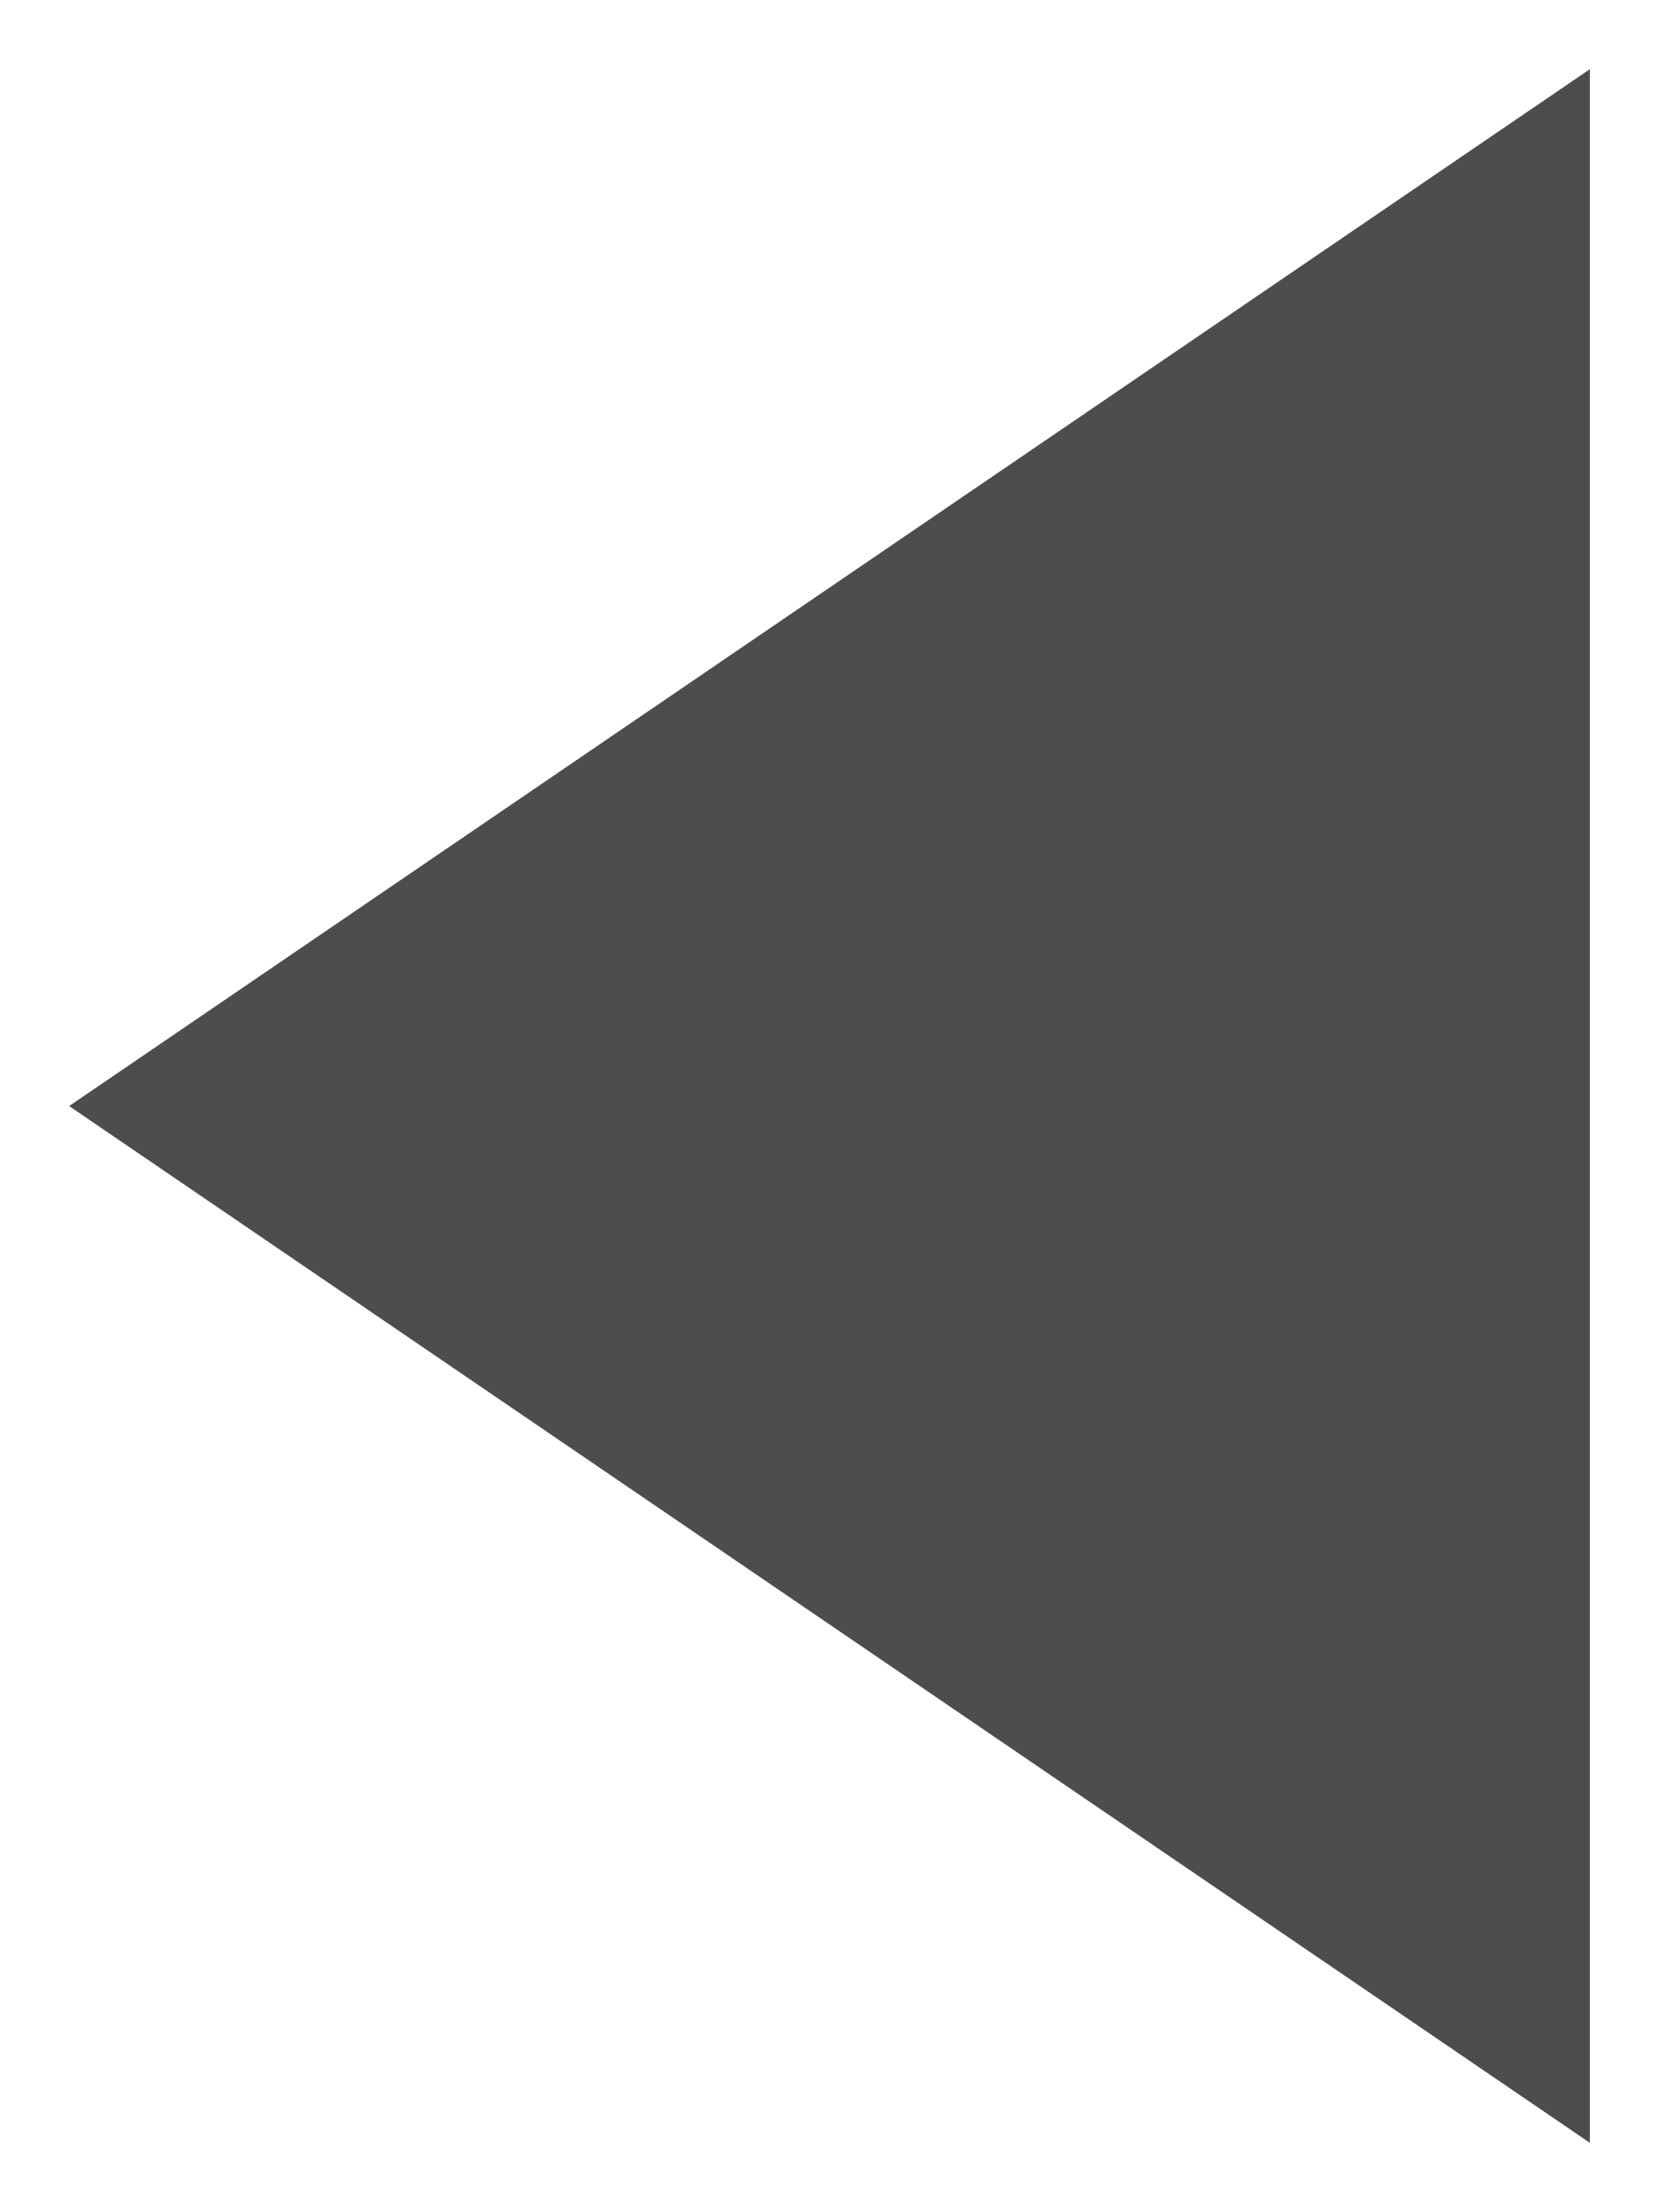
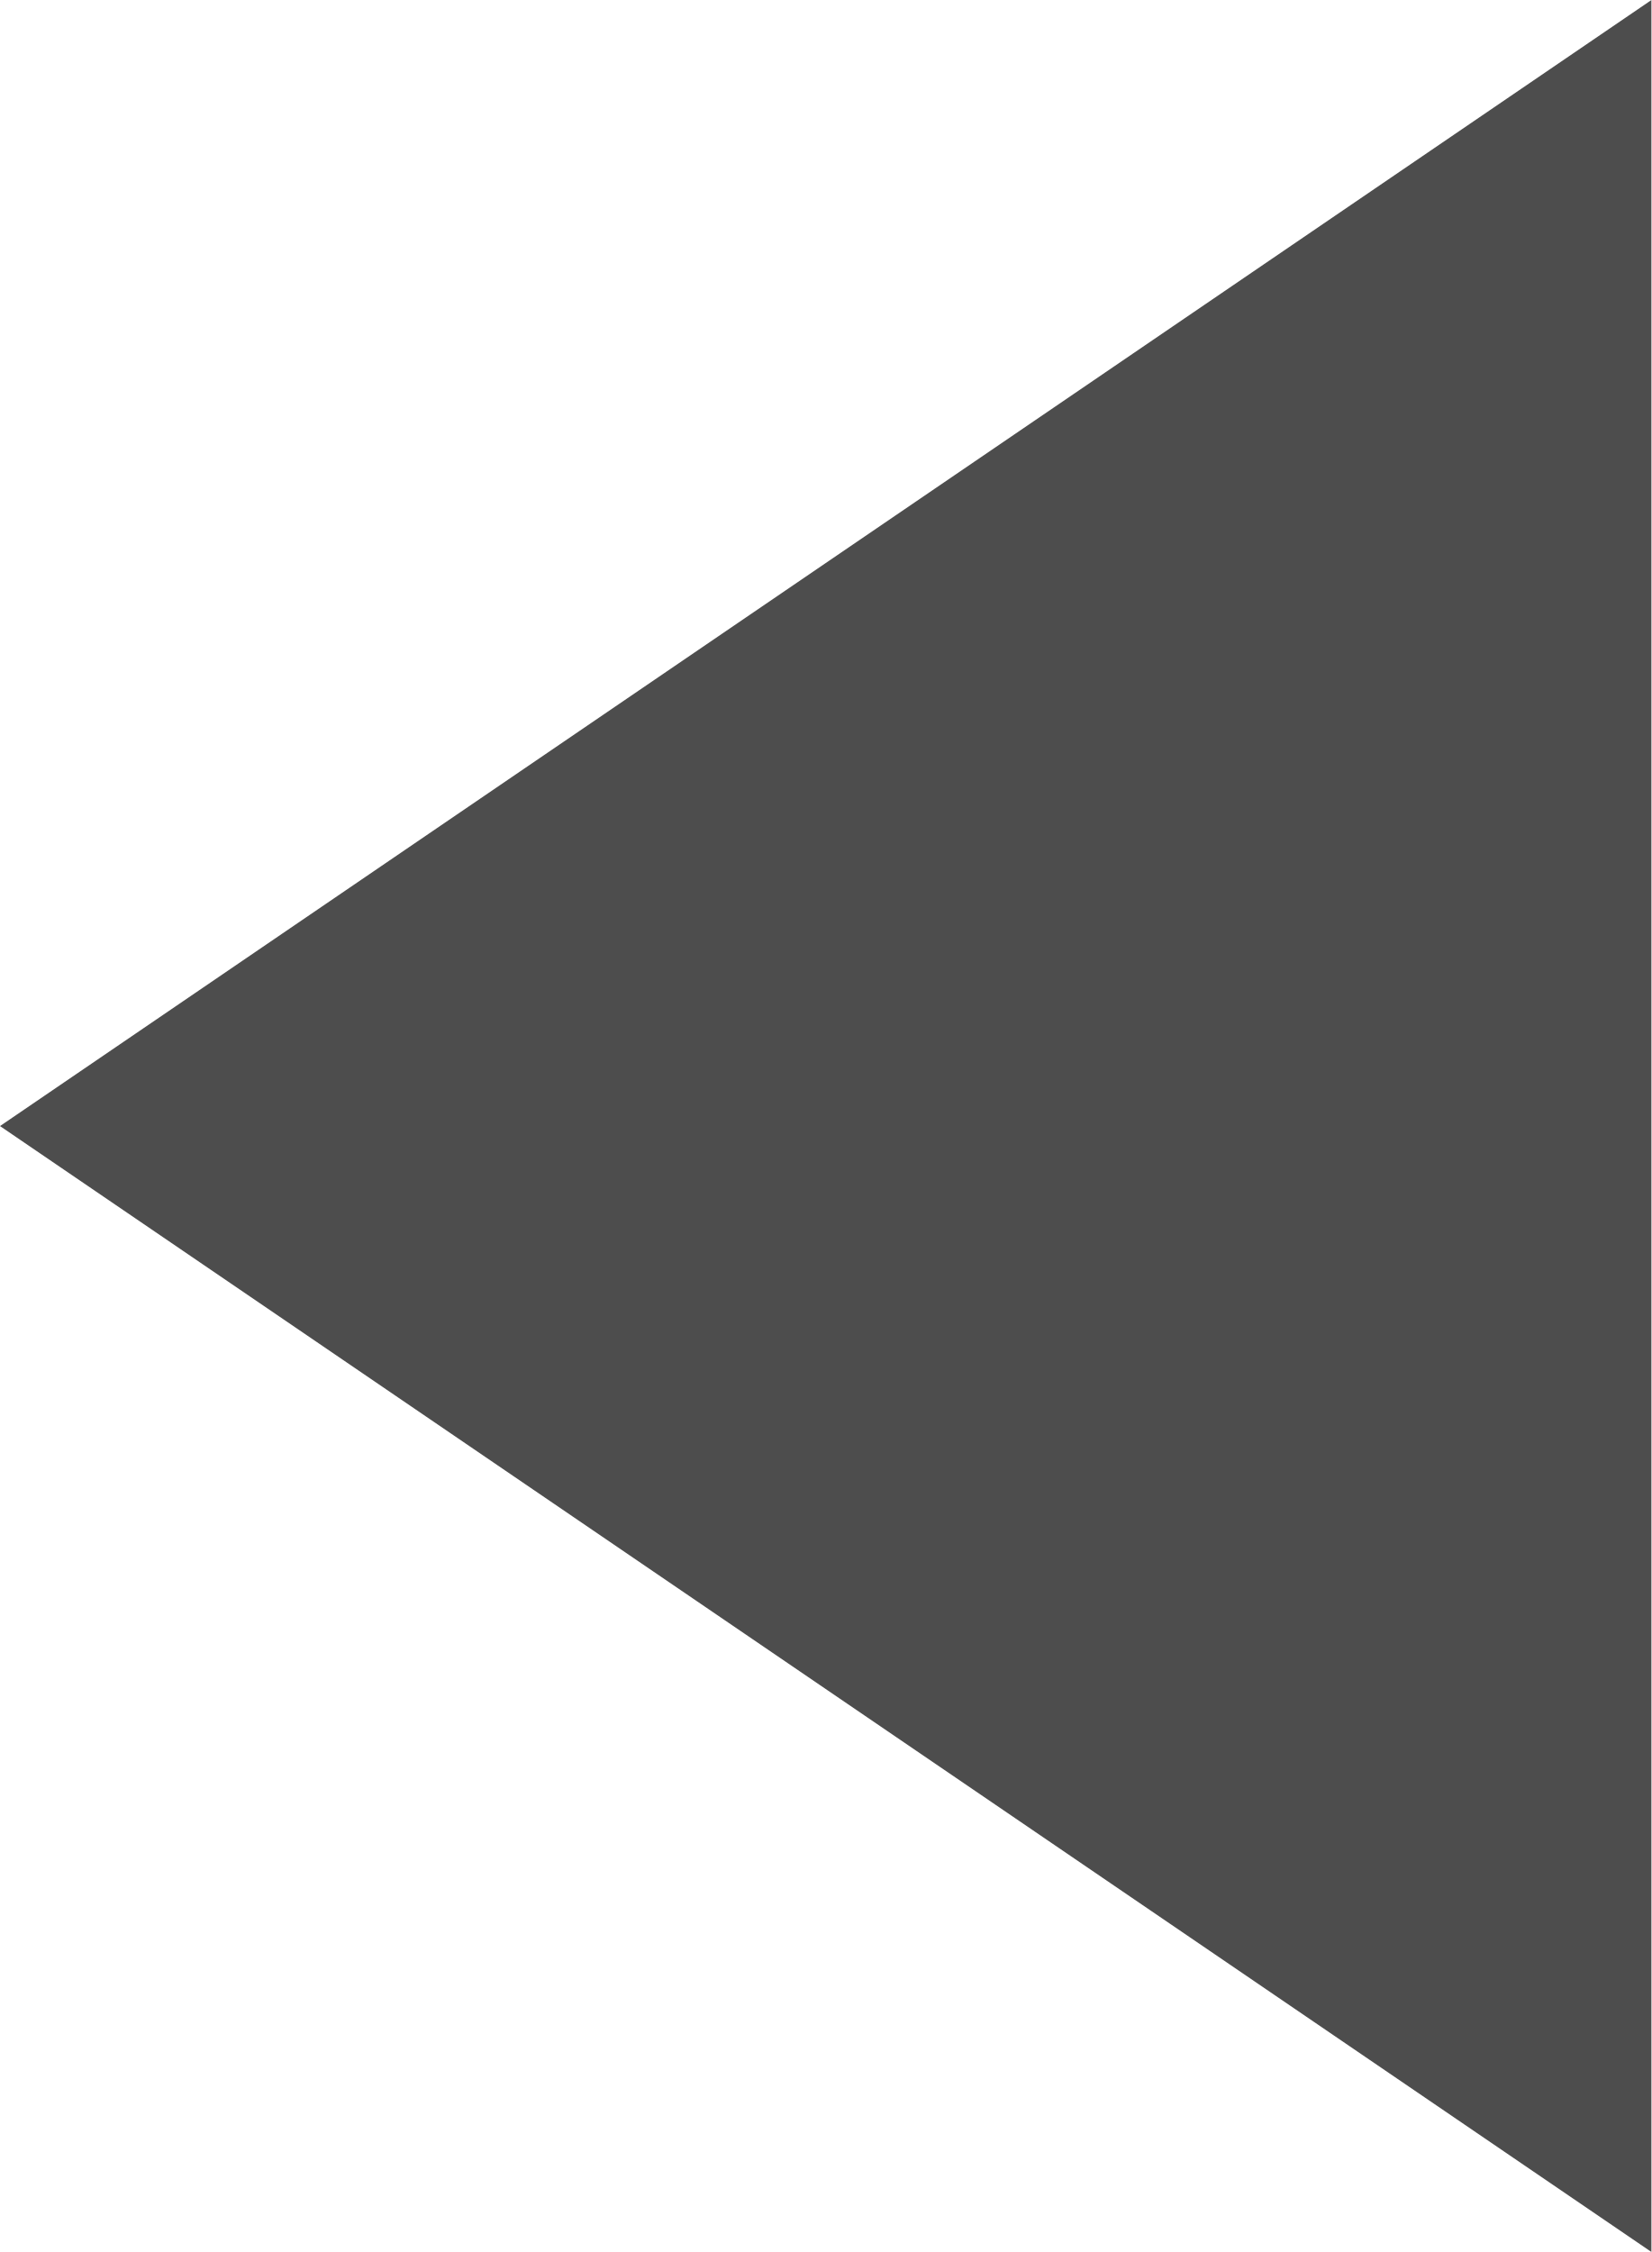
- <svg xmlns="http://www.w3.org/2000/svg" width="12" height="16" id="svg4169" version="1.1">
+ <svg xmlns="http://www.w3.org/2000/svg" width="11" height="15" id="svg4169" version="1.1">
  <defs id="defs4171" />
-   <g id="layer1" transform="translate(0,-1036.362)">
+   <g id="layer1" transform="translate(-0.5000019,-1036.862)">
    <rect style="fill:none;stroke:none" id="rect3260" width="30" height="30" x="9" y="1013.362" />
    <path style="fill:#4d4d4d;fill-opacity:1;fill-rule:evenodd;stroke:none" id="path3293" d="M 24.46,1037.534 9,1028.609 l 15.46,-8.926 z" transform="matrix(0.7115154,0,0,0.8402599,-5.903637,180.0636)" />
    <ellipse style="fill:none;fill-opacity:1;fill-rule:evenodd;stroke:none" id="path3278" cx="10.999" cy="1028.362" rx="2.001" ry="2" />
    <ellipse id="path3280" style="fill:none;fill-opacity:1;fill-rule:evenodd;stroke:none" cx="36.999" cy="1028.362" rx="2.001" ry="2" />
  </g>
</svg>
